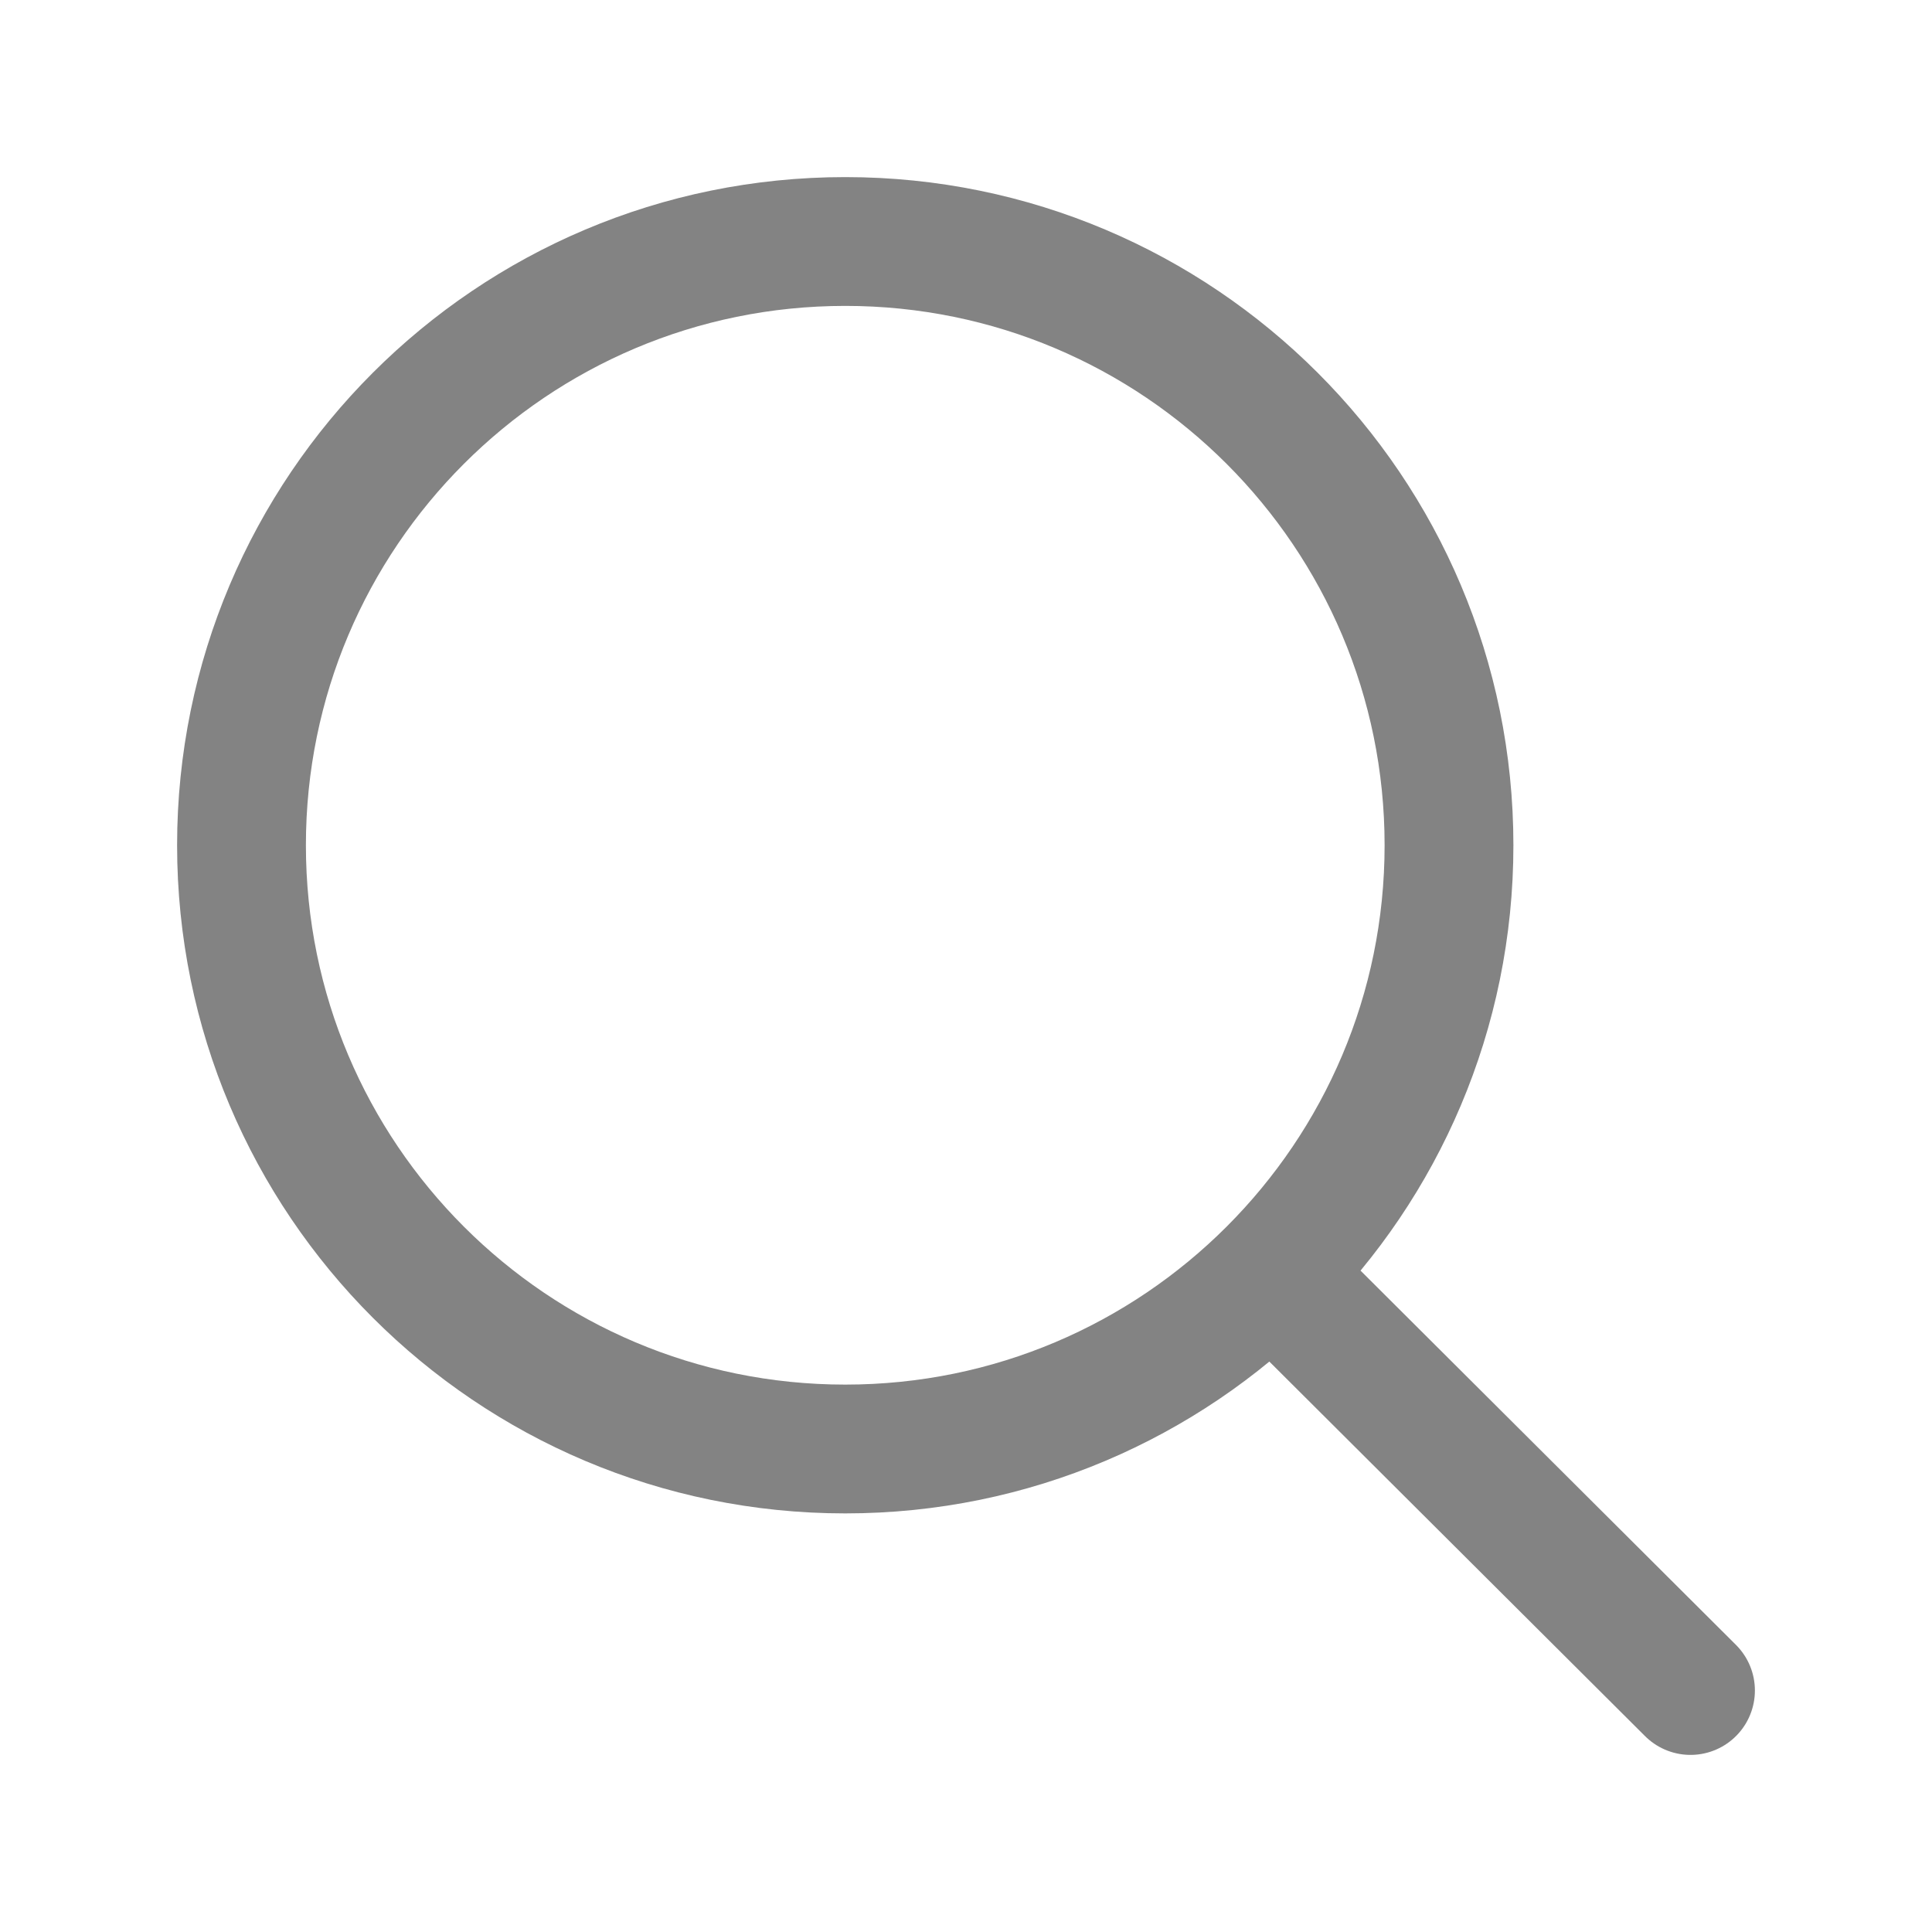
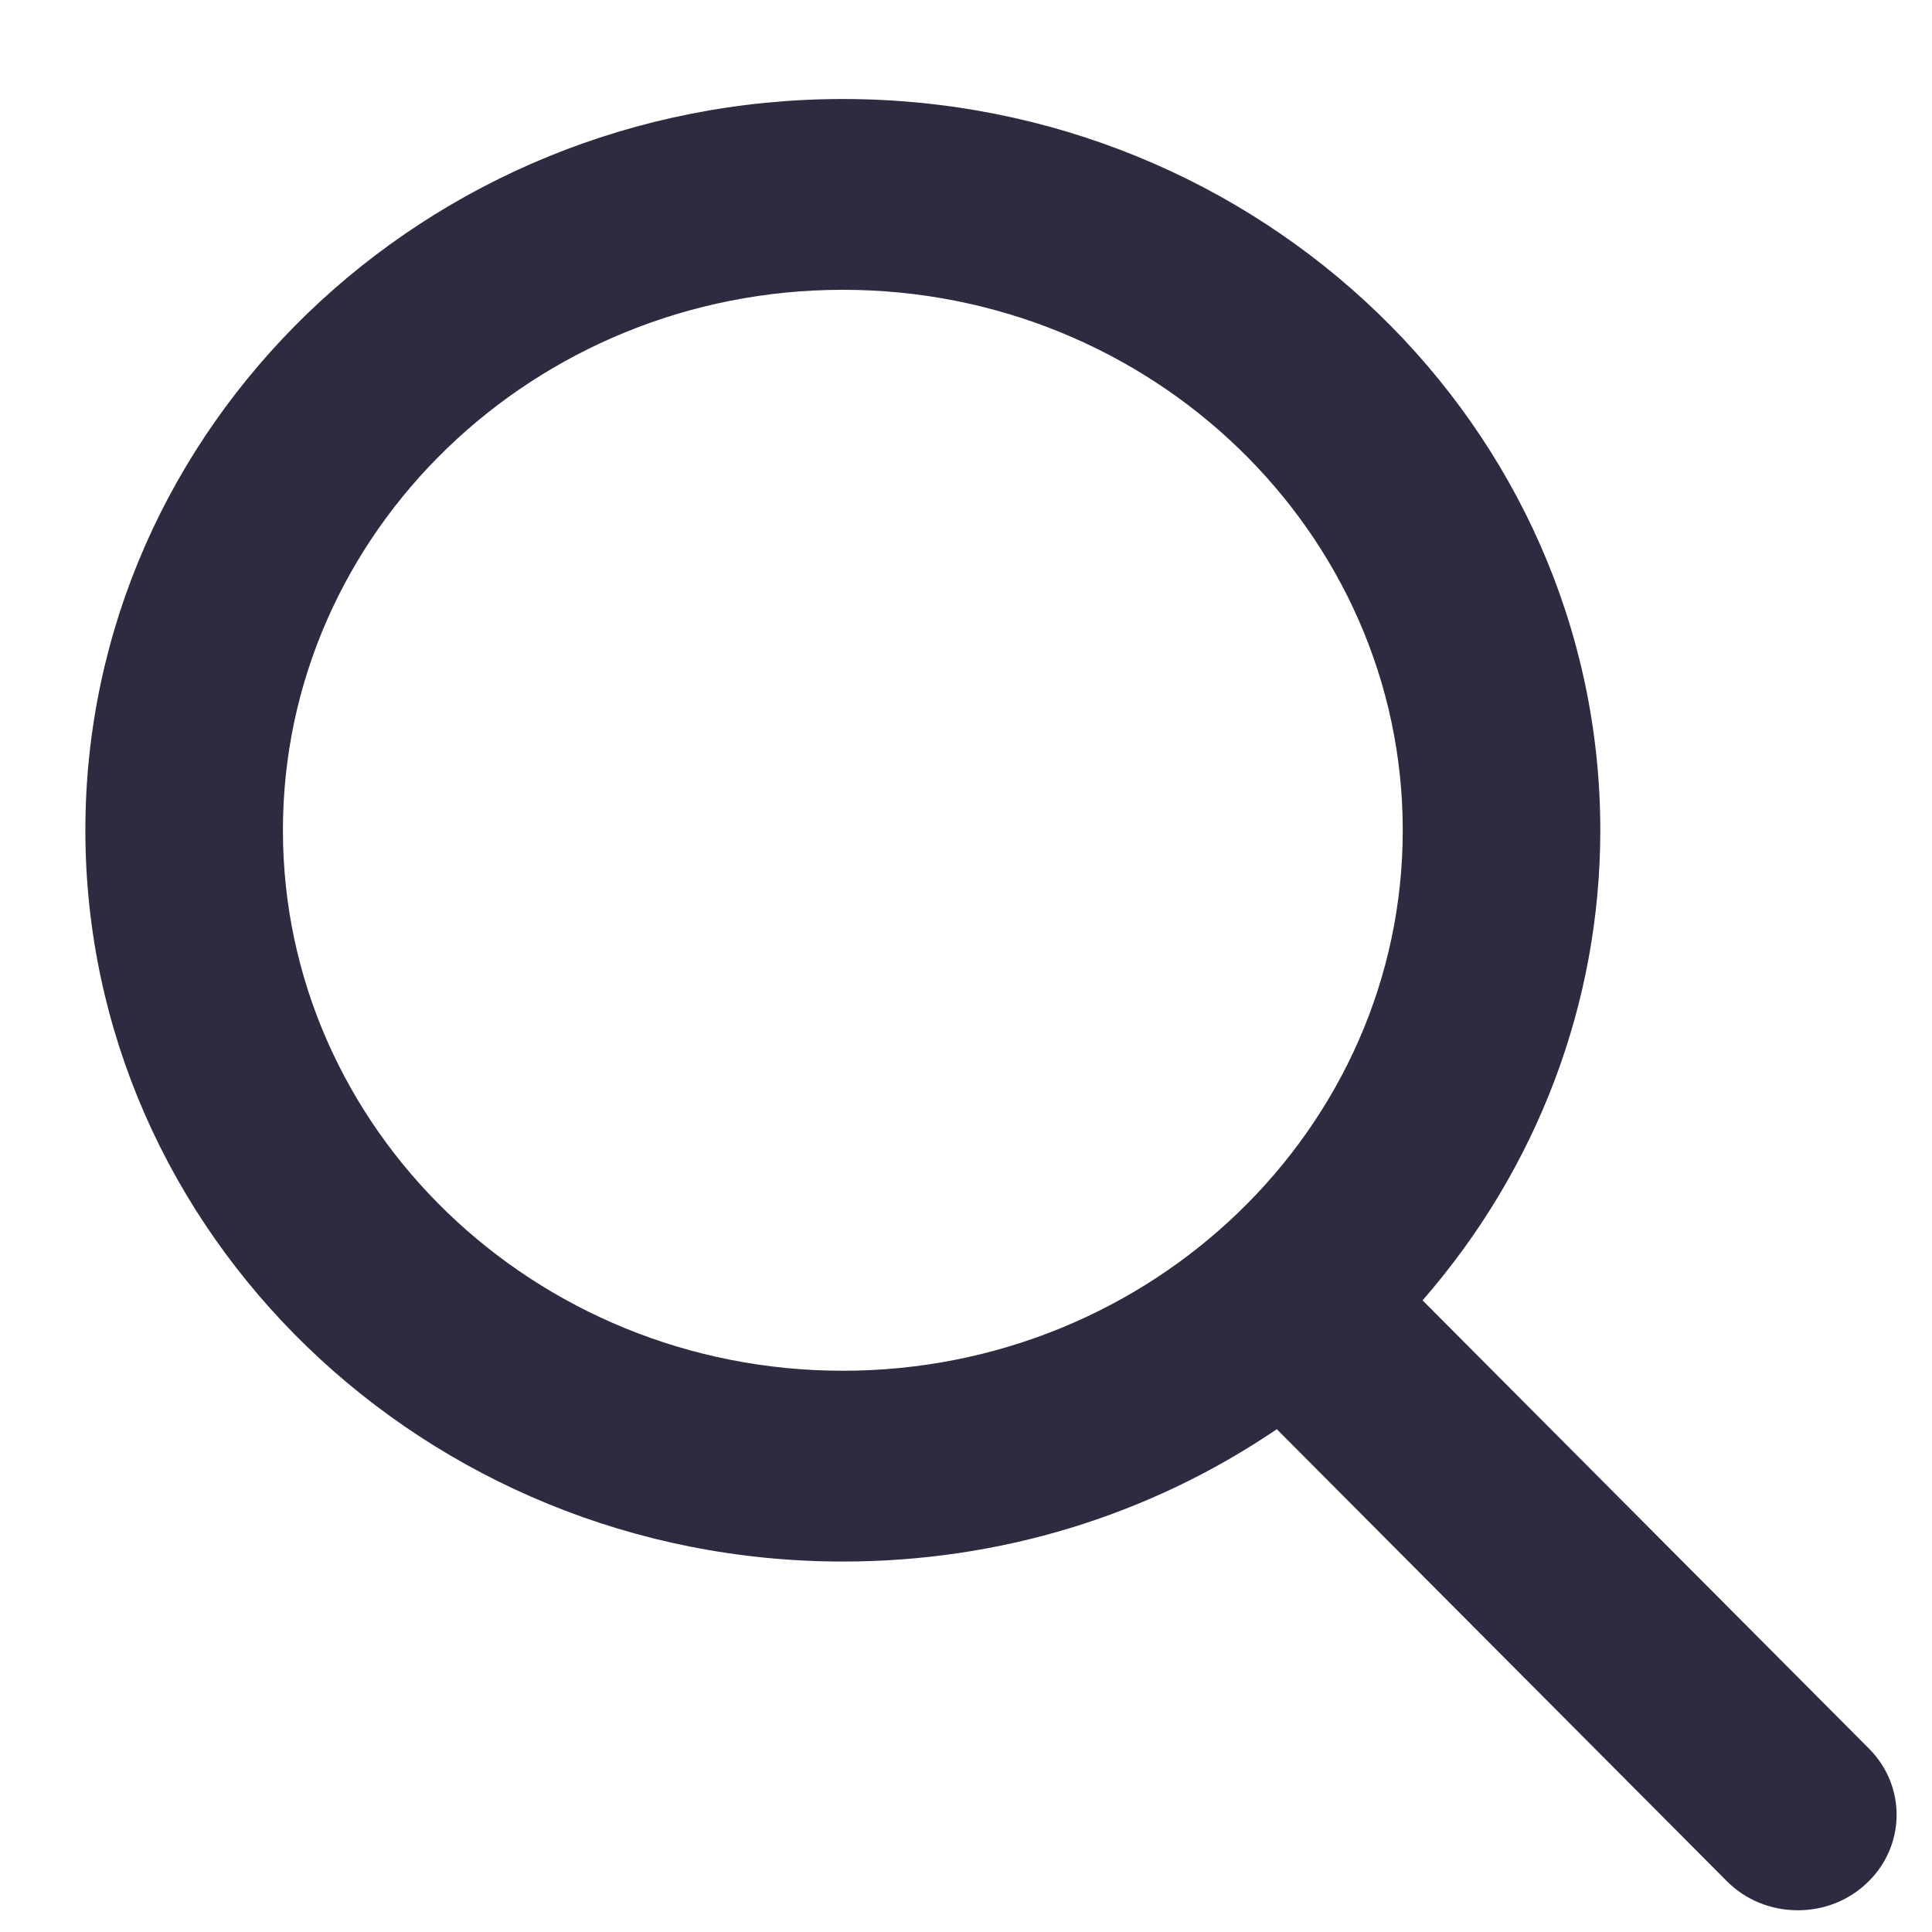
- <svg xmlns="http://www.w3.org/2000/svg" width="30" height="30" viewBox="0 0 30 30" fill="none">
-   <path d="M19.744 19.764L26.25 26.25M22.5 13.125C22.5 18.303 18.303 22.5 13.125 22.5C7.947 22.5 3.75 18.303 3.75 13.125C3.75 7.947 7.947 3.75 13.125 3.75C18.303 3.75 22.5 7.947 22.5 13.125Z" stroke="#838383" stroke-width="2" stroke-linecap="round" stroke-linejoin="round" />
+ <svg xmlns="http://www.w3.org/2000/svg" width="16" height="16" viewBox="0 0 16 16" fill="none">
+   <path d="M15.479 14.482L11.781 10.769C12.732 9.678 13.253 8.305 13.253 6.876C13.253 3.537 10.439 0.82 6.98 0.82C3.521 0.82 0.707 3.537 0.707 6.876C0.707 10.215 3.521 12.932 6.98 12.932C8.278 12.932 9.516 12.554 10.574 11.836L14.3 15.578C14.455 15.734 14.665 15.82 14.889 15.82C15.102 15.82 15.303 15.742 15.456 15.599C15.781 15.297 15.792 14.797 15.479 14.482ZM6.98 2.4C9.537 2.4 11.617 4.408 11.617 6.876C11.617 9.344 9.537 11.352 6.98 11.352C4.423 11.352 2.343 9.344 2.343 6.876C2.343 4.408 4.423 2.4 6.98 2.4Z" fill="#2C2B3F" />
</svg>
